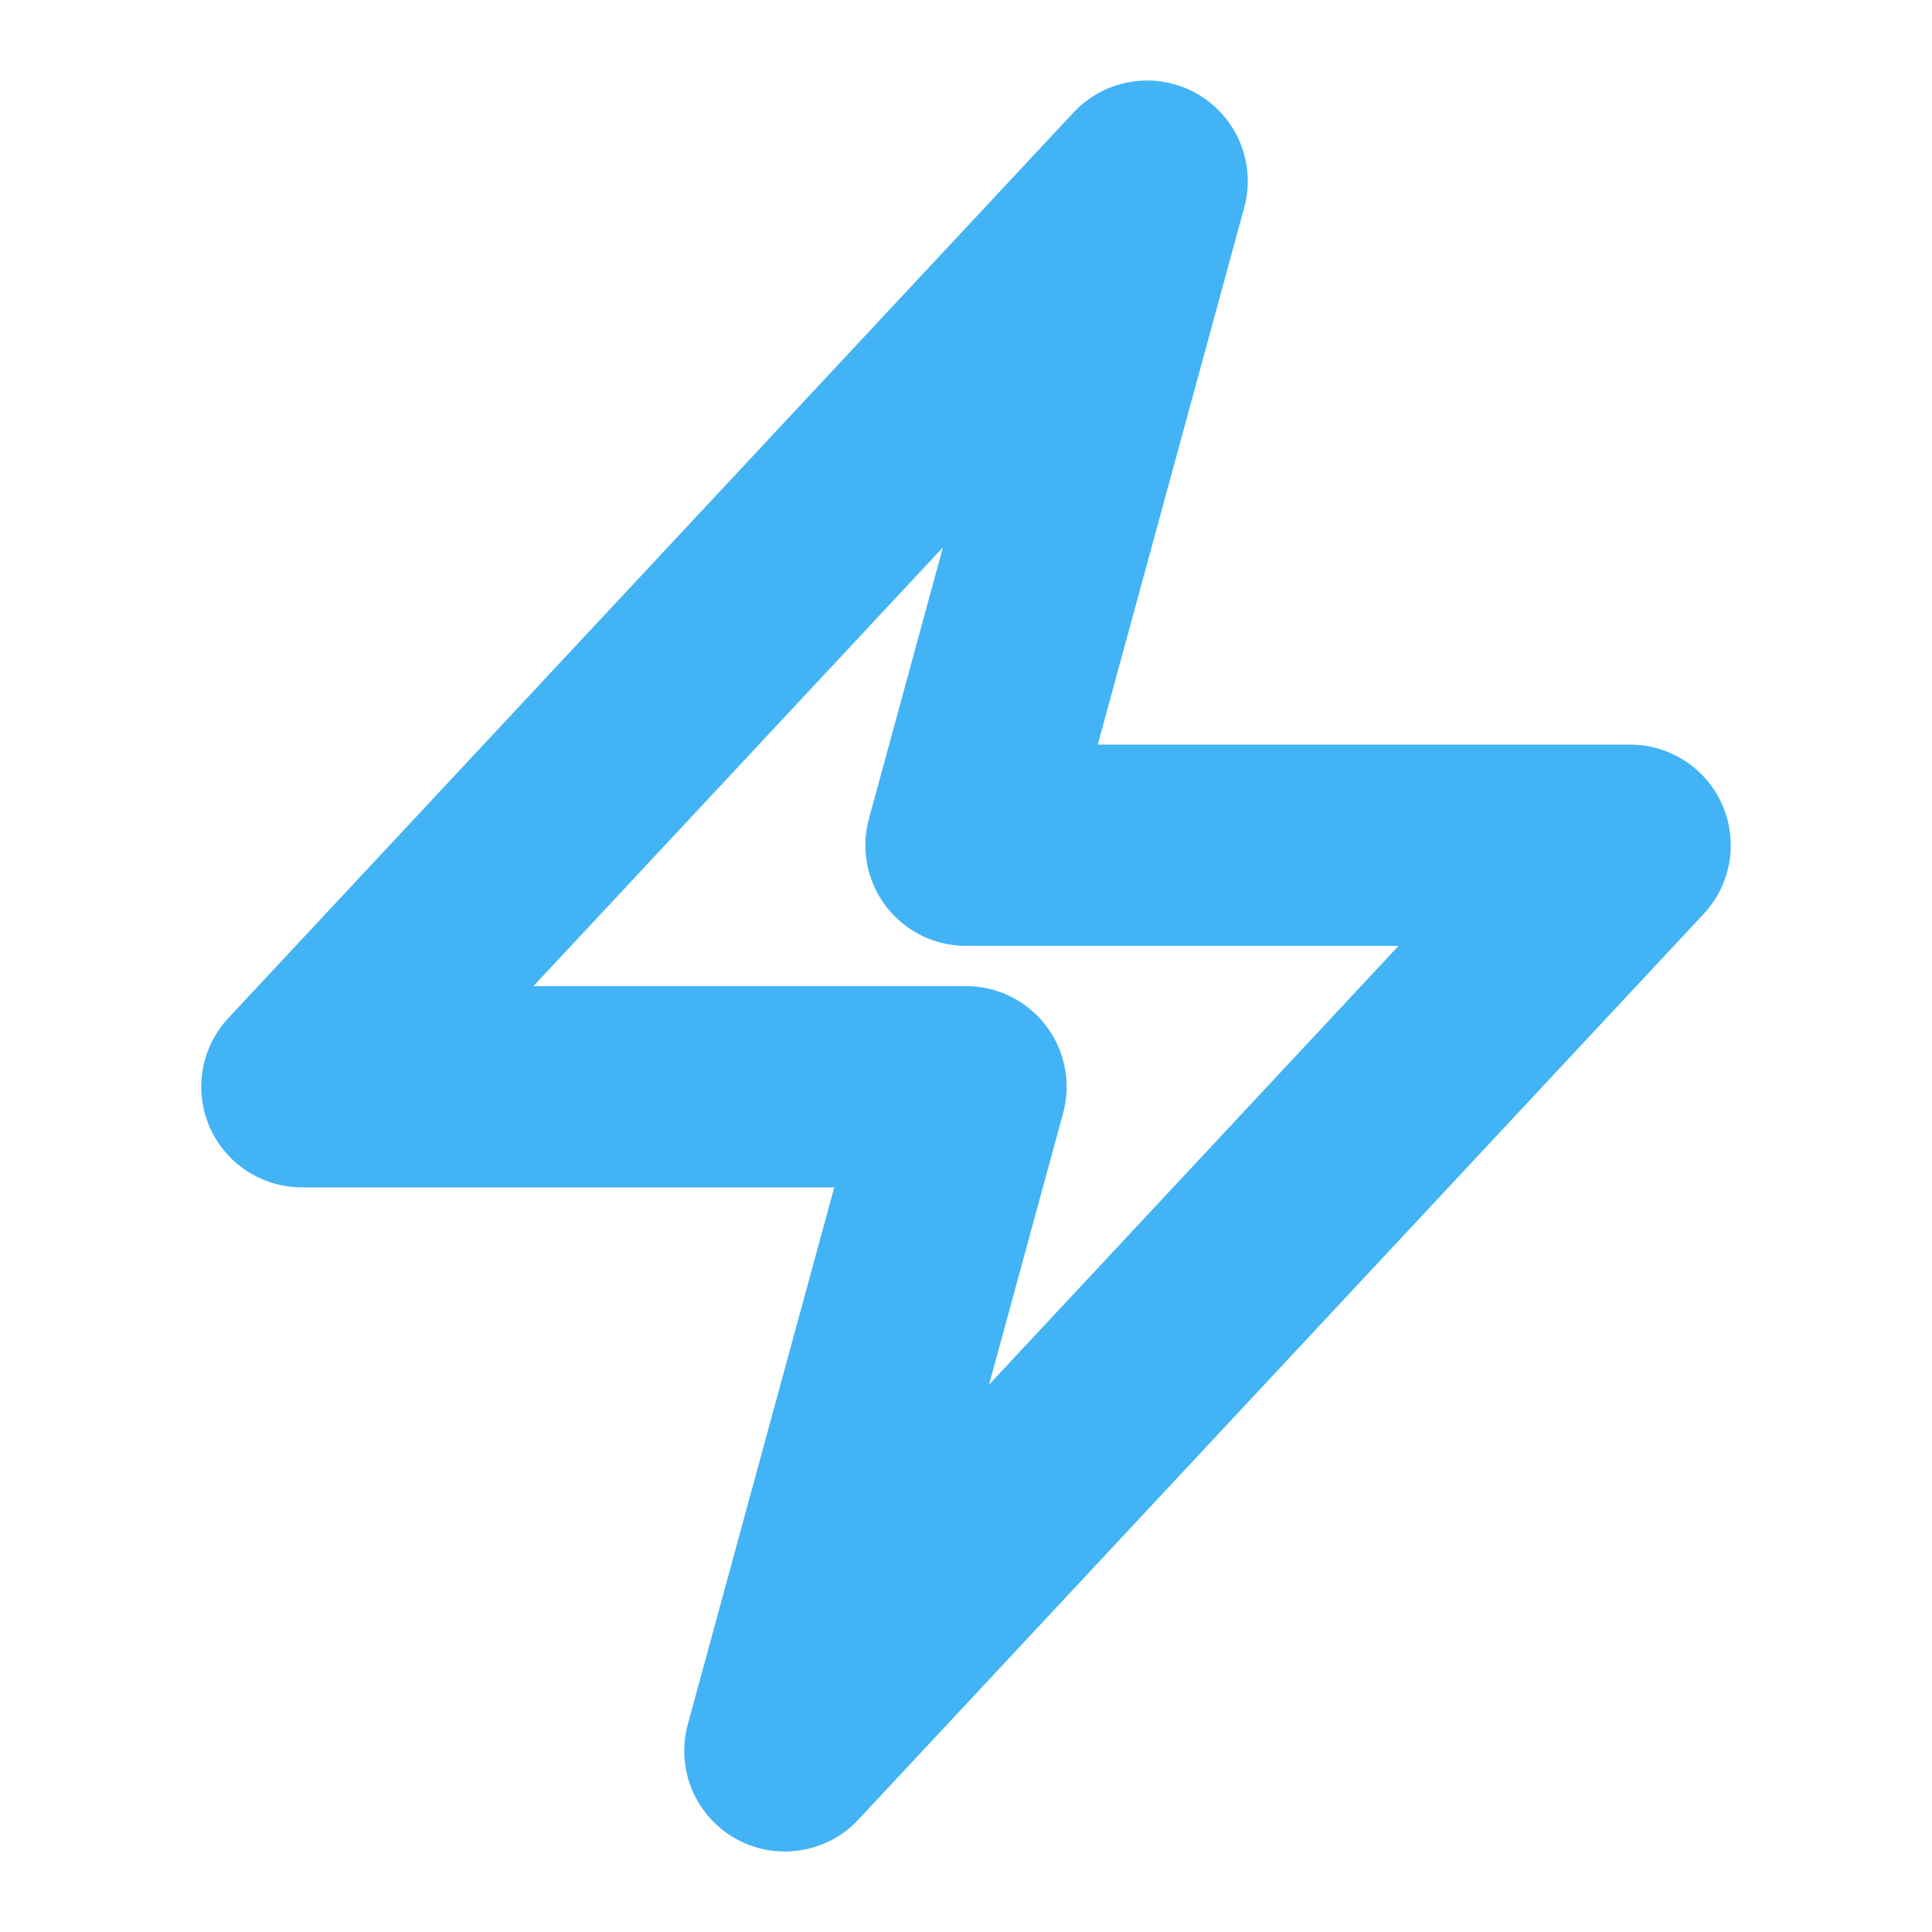
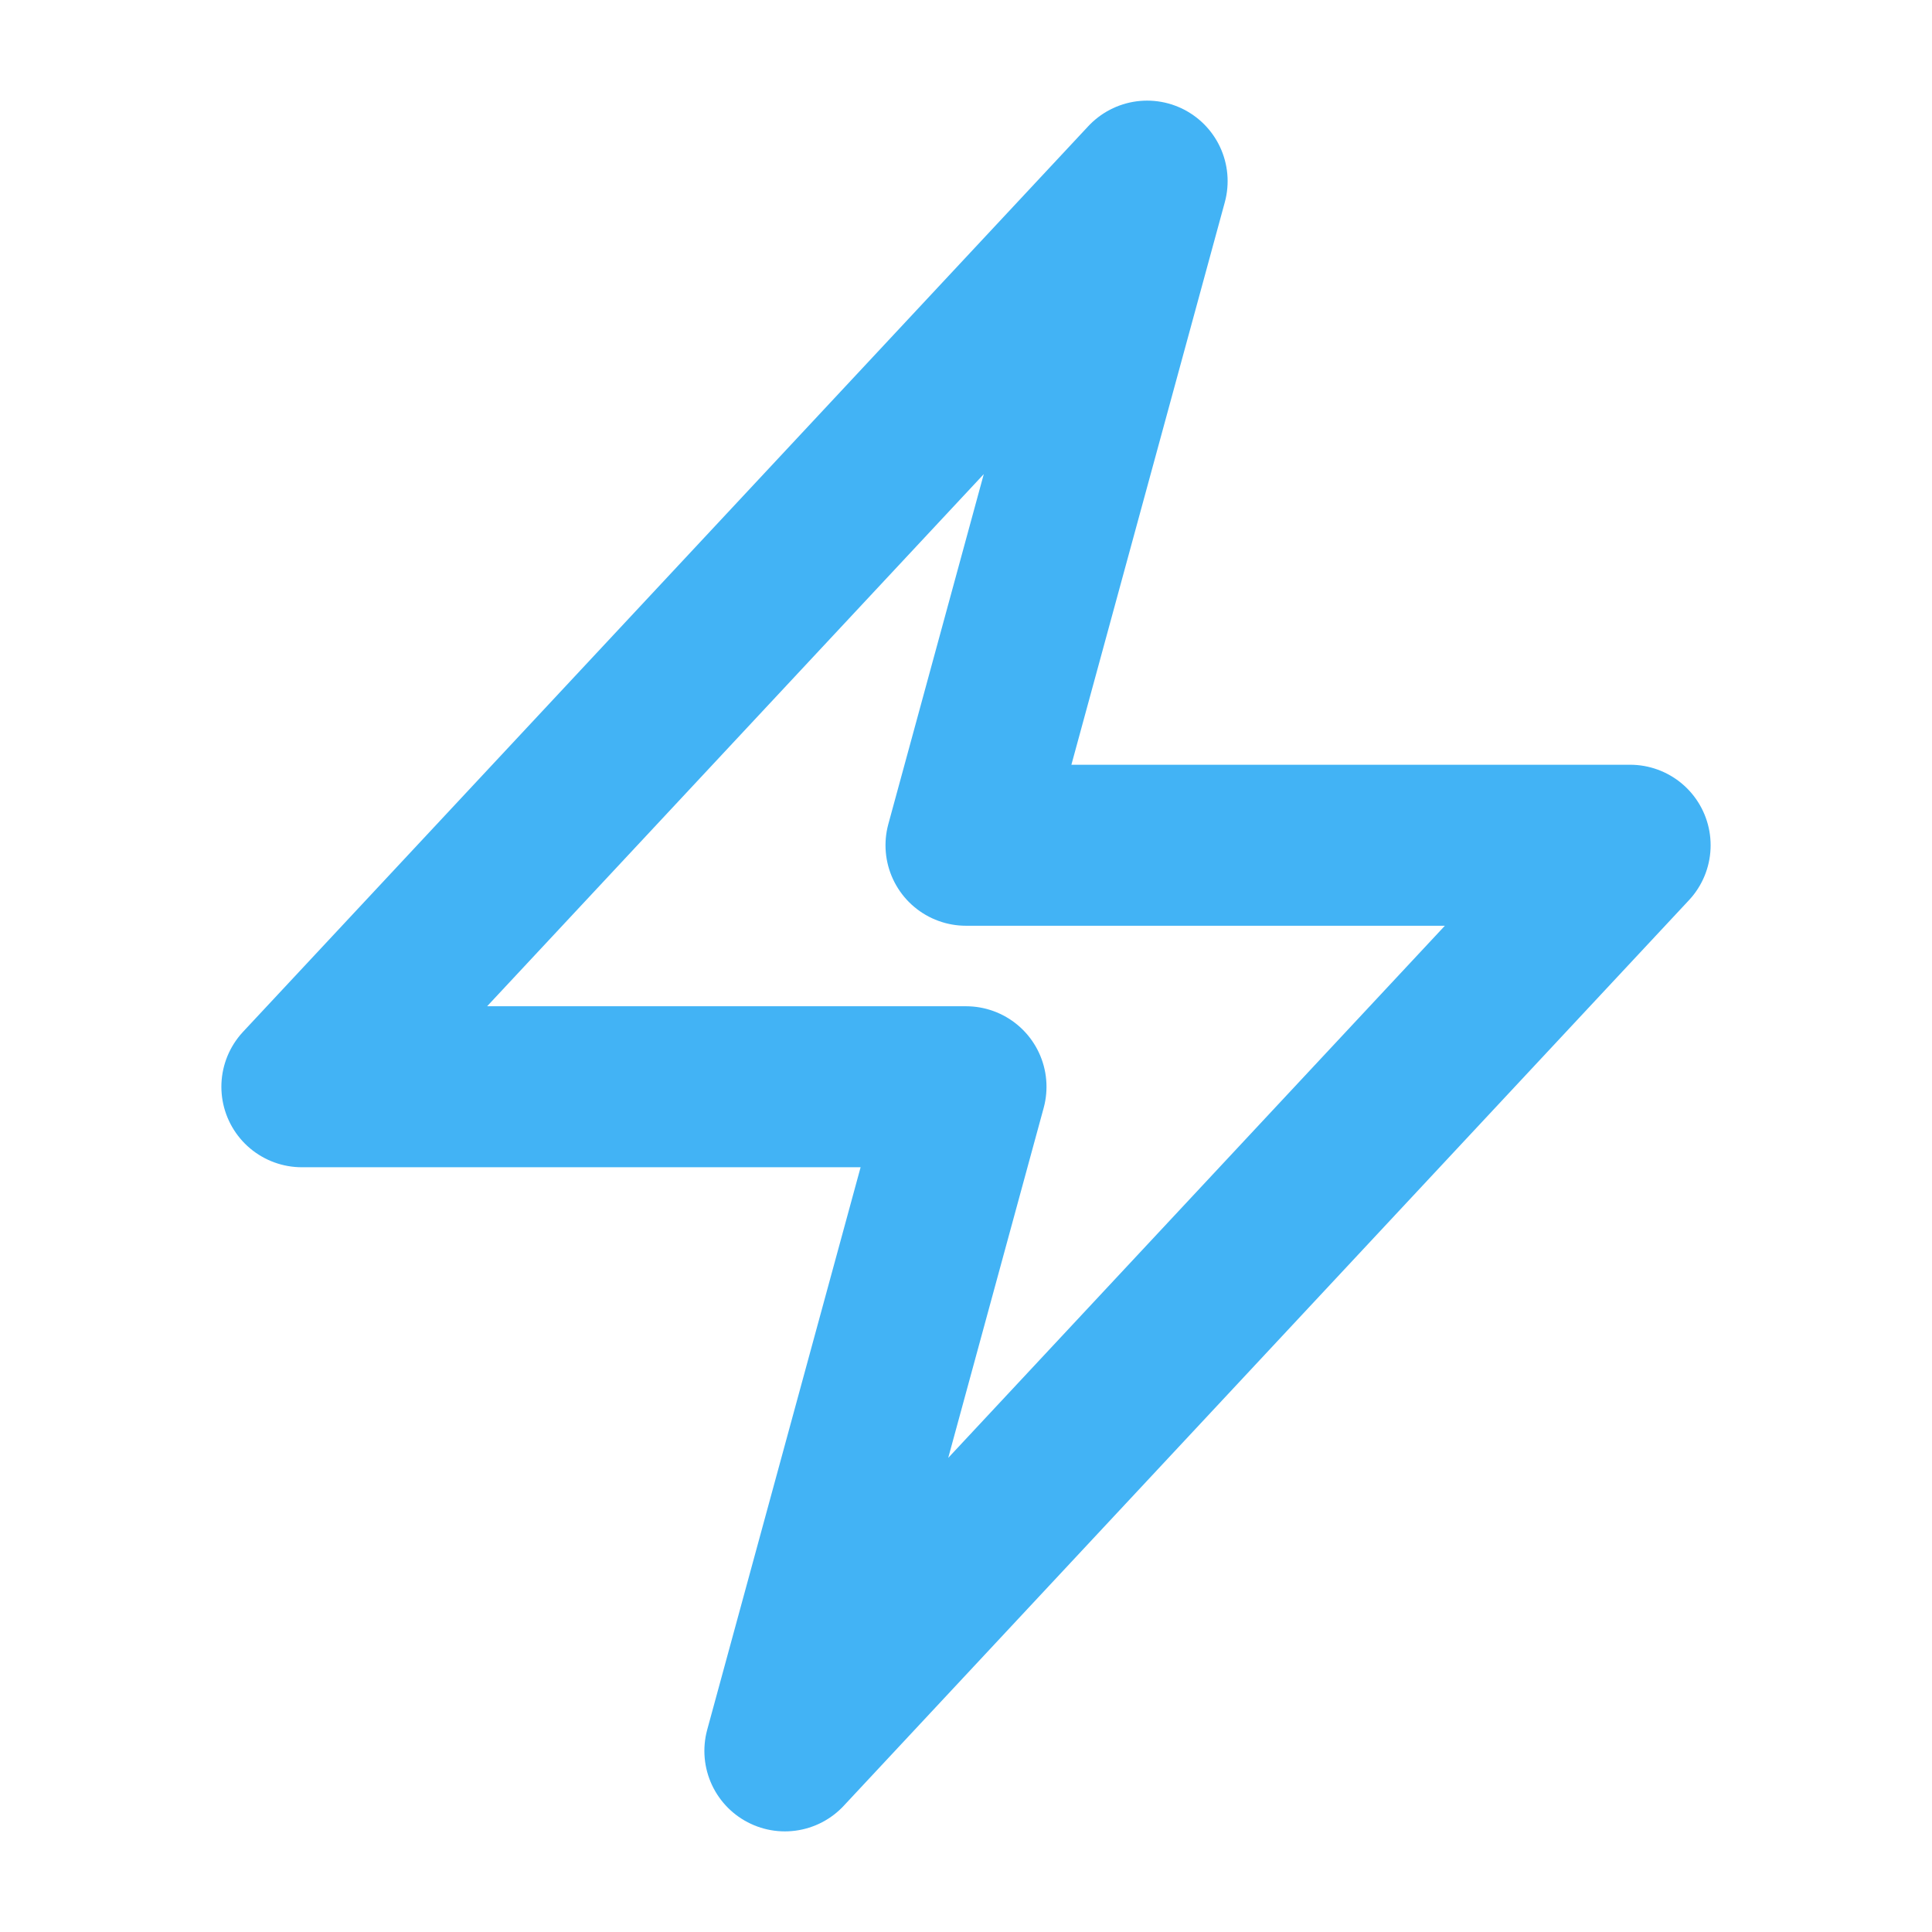
- <svg xmlns="http://www.w3.org/2000/svg" fill="none" viewBox="0 0 24 24" stroke-width="2.5" stroke="#42b3f5" class="size-6">
+ <svg xmlns="http://www.w3.org/2000/svg" fill="none" viewBox="0 0 24 24" stroke-width="2" stroke="#42b3f5" class="size-6">
  <path stroke-linecap="round" stroke-linejoin="round" d="m3.75 13.5 10.5-11.25L12 10.5h8.25L9.75 21.75 12 13.5H3.75Z" />
</svg>
